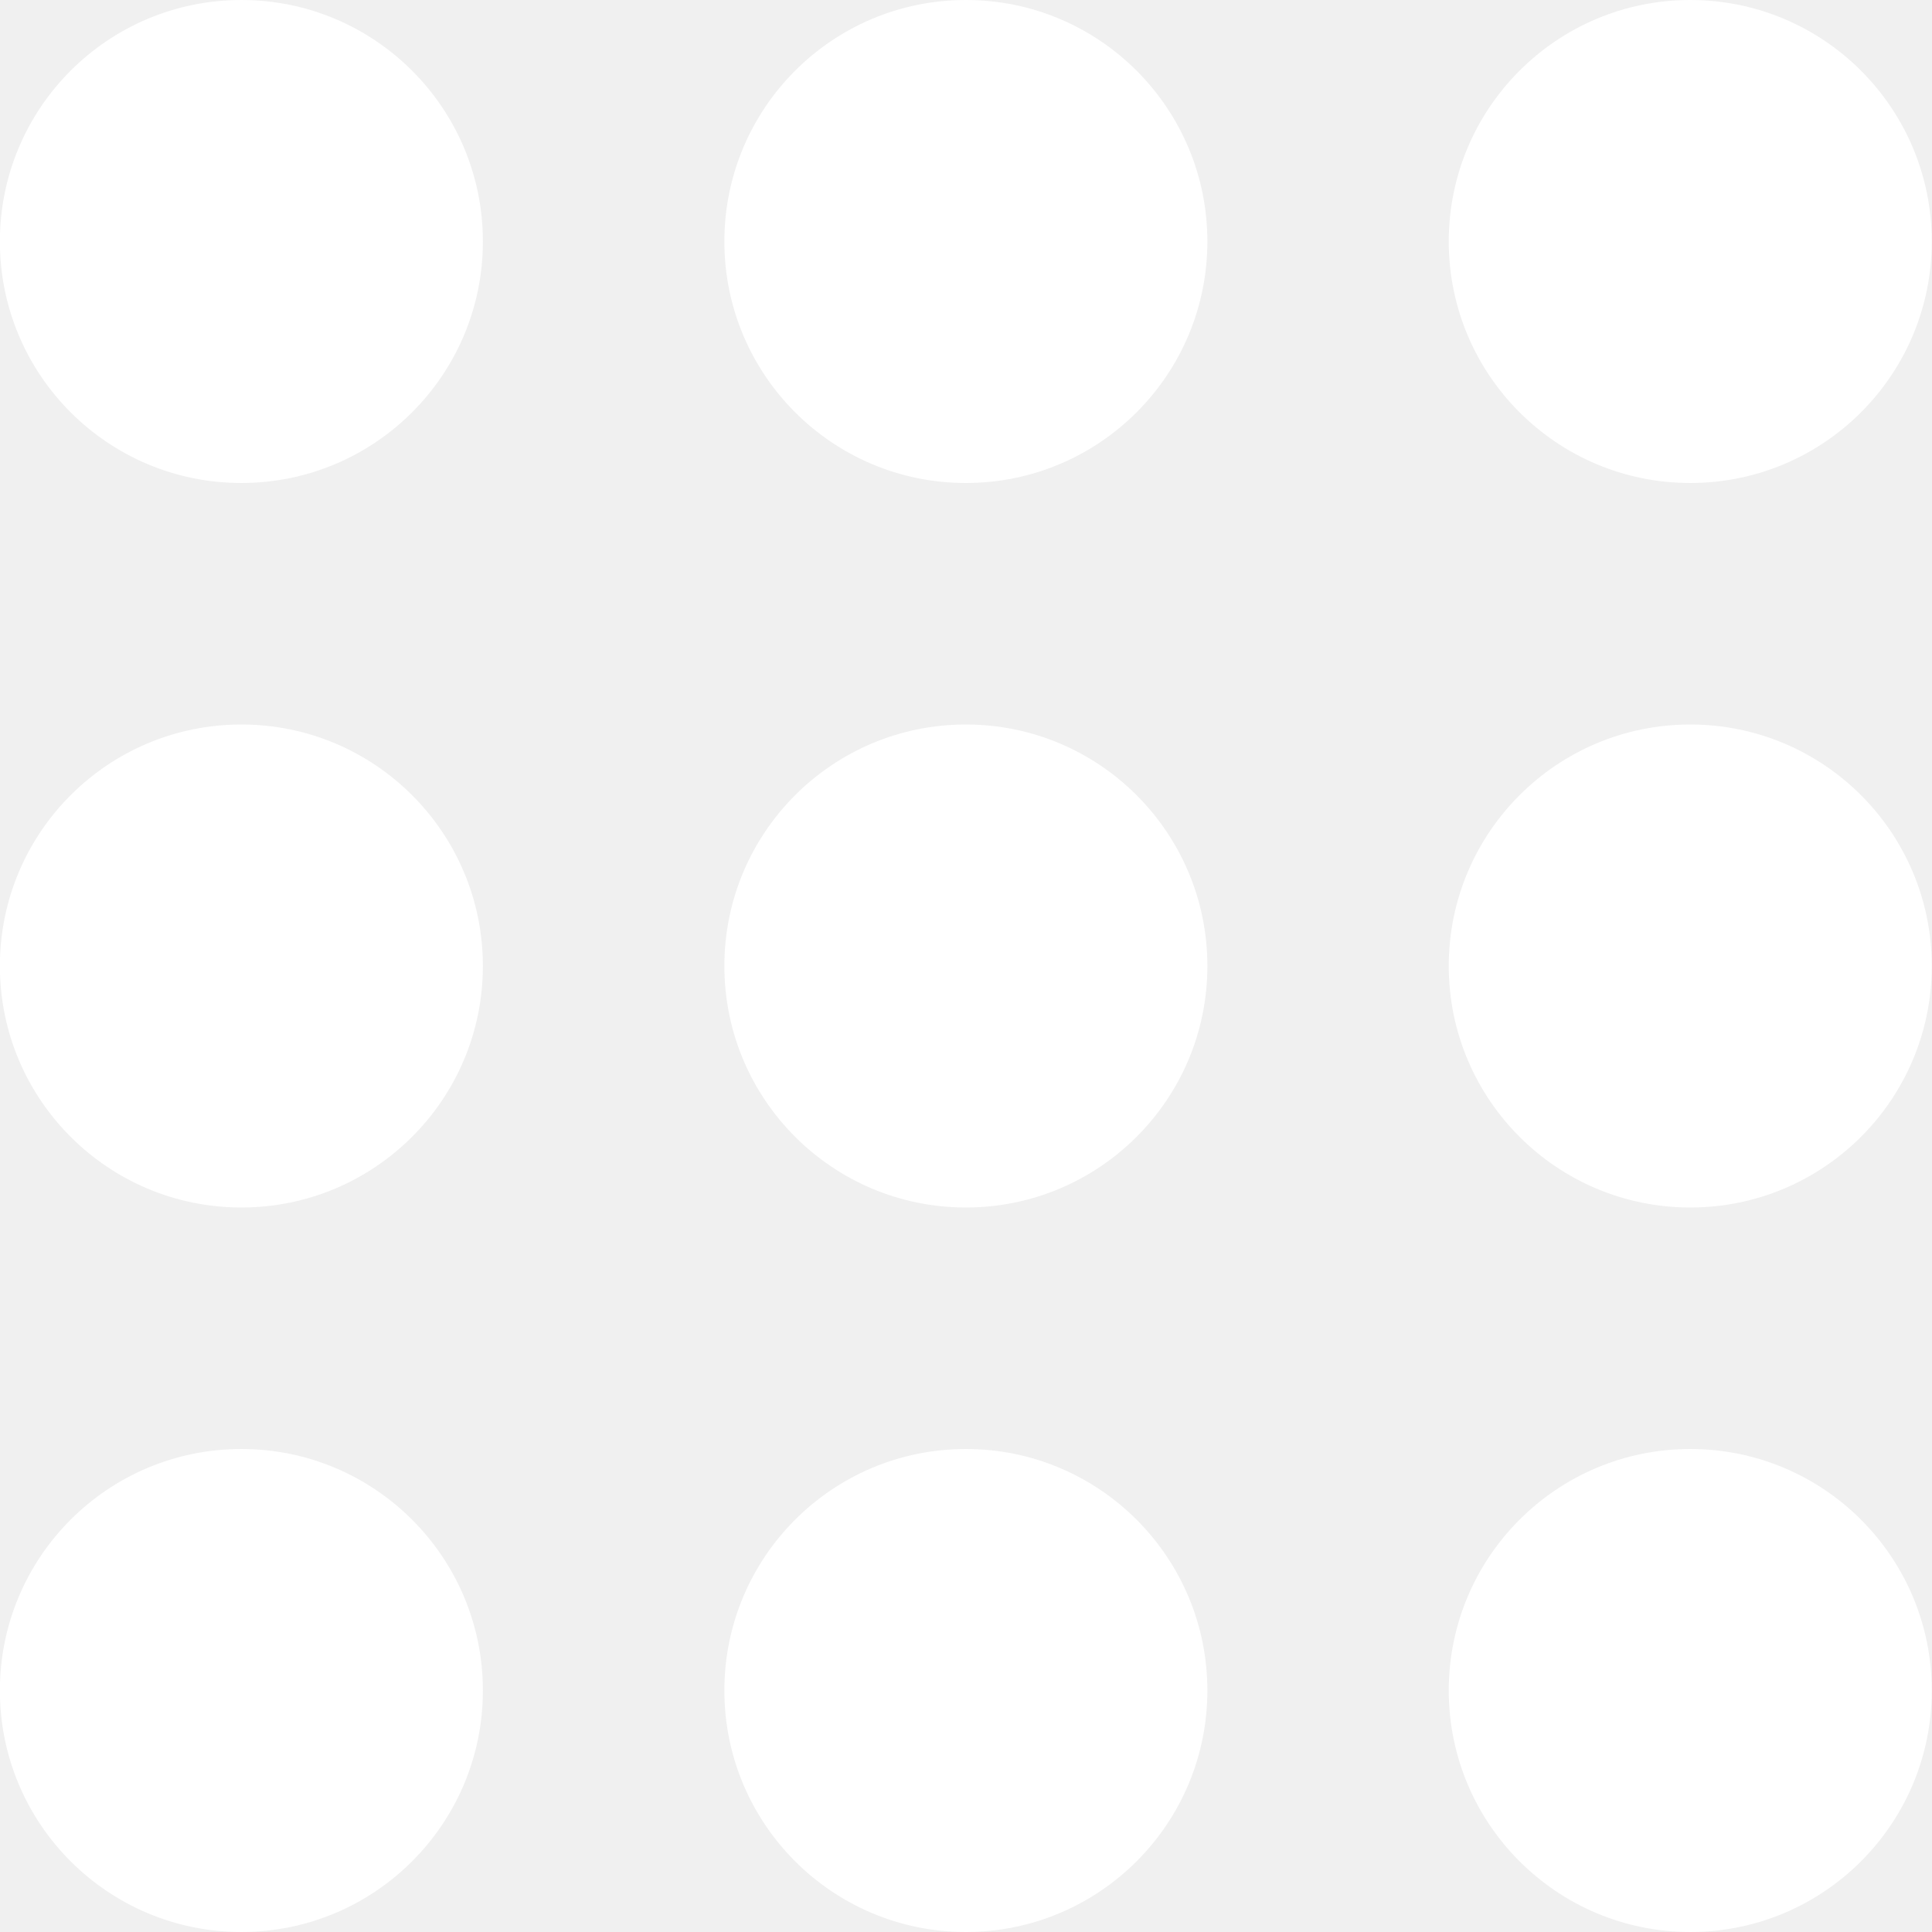
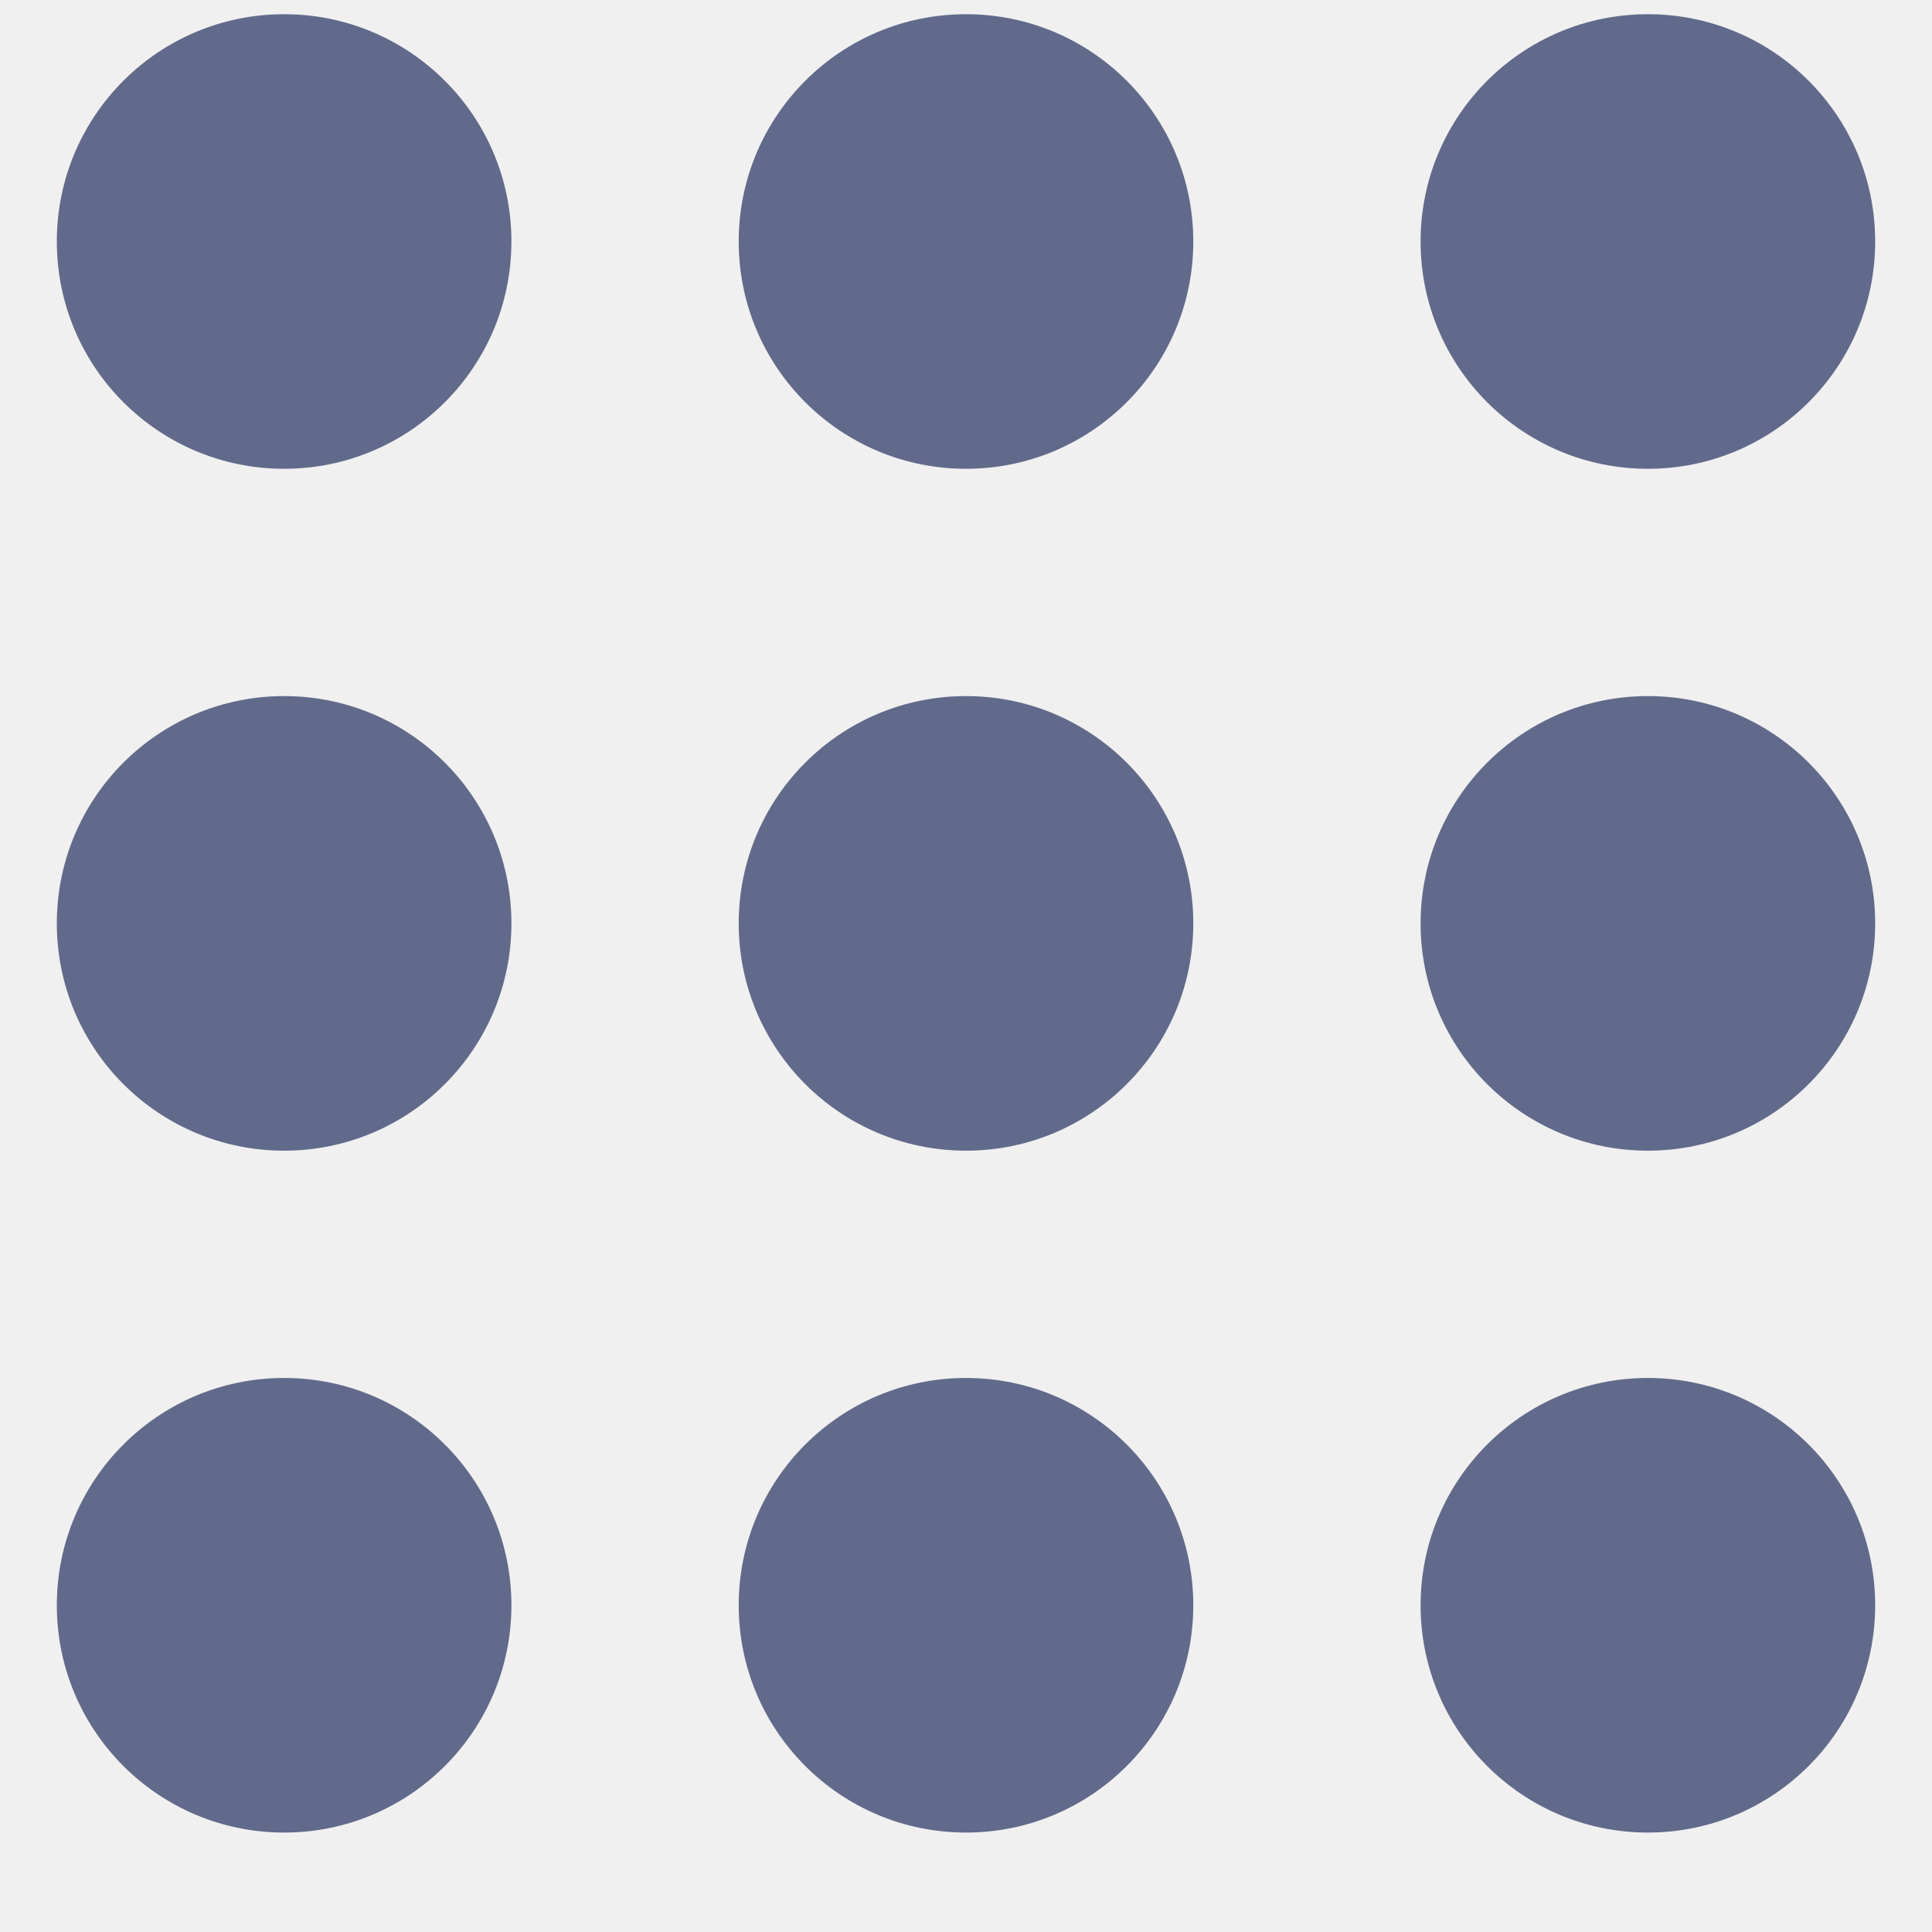
- <svg xmlns="http://www.w3.org/2000/svg" width="16" height="16" viewBox="0 0 16 16" fill="none">
-   <path id="Vector" d="M-0.001 2C-0.001 3.105 0.894 4 1.999 4C3.103 4 3.999 3.105 3.999 2C3.999 0.895 3.103 0 1.999 0C0.894 0 -0.001 0.895 -0.001 2ZM5.999 14C5.999 15.105 6.894 16 7.999 16C9.103 16 9.999 15.105 9.999 14C9.999 12.895 9.103 12 7.999 12C6.894 12 5.999 12.895 5.999 14ZM-0.001 14C-0.001 15.105 0.894 16 1.999 16C3.103 16 3.999 15.105 3.999 14C3.999 12.895 3.103 12 1.999 12C0.894 12 -0.001 12.895 -0.001 14ZM-0.001 8C-0.001 9.105 0.894 10 1.999 10C3.103 10 3.999 9.105 3.999 8C3.999 6.895 3.103 6 1.999 6C0.894 6 -0.001 6.895 -0.001 8ZM5.999 8C5.999 9.105 6.894 10 7.999 10C9.103 10 9.999 9.105 9.999 8C9.999 6.895 9.103 6 7.999 6C6.894 6 5.999 6.895 5.999 8ZM13.998 0C12.894 0 11.998 0.895 11.998 2C11.998 3.105 12.894 4 13.998 4C15.103 4 15.998 3.105 15.998 2C15.998 0.895 15.103 0 13.998 0ZM5.999 2C5.999 3.105 6.894 4 7.999 4C9.103 4 9.999 3.105 9.999 2C9.999 0.895 9.103 0 7.999 0C6.894 0 5.999 0.895 5.999 2ZM11.998 8C11.998 9.105 12.894 10 13.998 10C15.103 10 15.998 9.105 15.998 8C15.998 6.895 15.103 6 13.998 6C12.894 6 11.998 6.895 11.998 8ZM11.998 14C11.998 15.105 12.894 16 13.998 16C15.103 16 15.998 15.105 15.998 14C15.998 12.895 15.103 12 13.998 12C12.894 12 11.998 12.895 11.998 14Z" fill="white" />
+ <svg xmlns="http://www.w3.org/2000/svg" width="17" height="17" viewBox="0 0 17 17" fill="none">
+   <path id="Vector" d="M0.5 2.125C0.5 3.23 1.395 4.125 2.5 4.125C3.605 4.125 4.5 3.23 4.5 2.125C4.5 1.02 3.605 0.125 2.5 0.125C1.395 0.125 0.5 1.02 0.5 2.125ZM6.5 14.125C6.5 15.23 7.395 16.125 8.5 16.125C9.605 16.125 10.5 15.23 10.5 14.125C10.5 13.02 9.605 12.125 8.5 12.125C7.395 12.125 6.5 13.02 6.5 14.125ZM0.5 14.125C0.5 15.23 1.395 16.125 2.5 16.125C3.605 16.125 4.5 15.23 4.5 14.125C4.5 13.02 3.605 12.125 2.5 12.125C1.395 12.125 0.5 13.02 0.5 14.125ZM0.5 8.125C0.5 9.23 1.395 10.125 2.5 10.125C3.605 10.125 4.5 9.23 4.5 8.125C4.5 7.02 3.605 6.125 2.5 6.125C1.395 6.125 0.5 7.02 0.5 8.125ZM6.5 8.125C6.5 9.23 7.395 10.125 8.5 10.125C9.605 10.125 10.5 9.23 10.5 8.125C10.5 7.02 9.605 6.125 8.5 6.125C7.395 6.125 6.5 7.02 6.5 8.125ZM14.5 0.125C13.395 0.125 12.5 1.02 12.5 2.125C12.5 3.23 13.395 4.125 14.5 4.125C15.605 4.125 16.5 3.23 16.5 2.125C16.5 1.02 15.605 0.125 14.5 0.125ZM6.5 2.125C6.5 3.23 7.395 4.125 8.5 4.125C9.605 4.125 10.5 3.23 10.5 2.125C10.5 1.02 9.605 0.125 8.5 0.125C7.395 0.125 6.5 1.02 6.5 2.125ZM12.5 8.125C12.5 9.23 13.395 10.125 14.5 10.125C15.605 10.125 16.5 9.23 16.5 8.125C16.5 7.02 15.605 6.125 14.5 6.125C13.395 6.125 12.5 7.02 12.5 8.125ZM12.5 14.125C12.5 15.23 13.395 16.125 14.5 16.125C15.605 16.125 16.5 15.23 16.5 14.125C16.5 13.02 15.605 12.125 14.5 12.125C13.395 12.125 12.5 13.02 12.5 14.125Z" fill="#616A8B" />
</svg>
